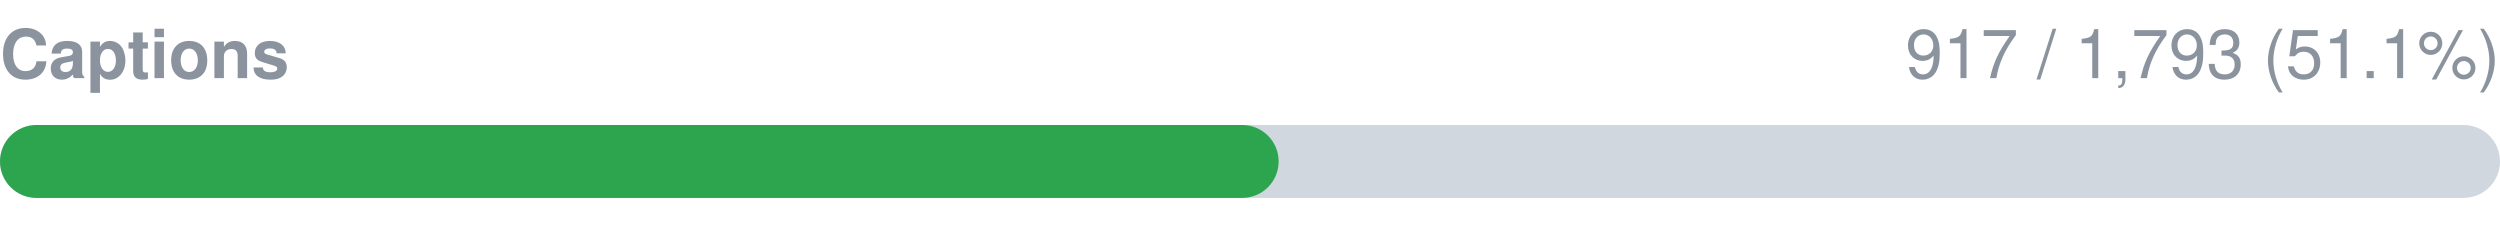
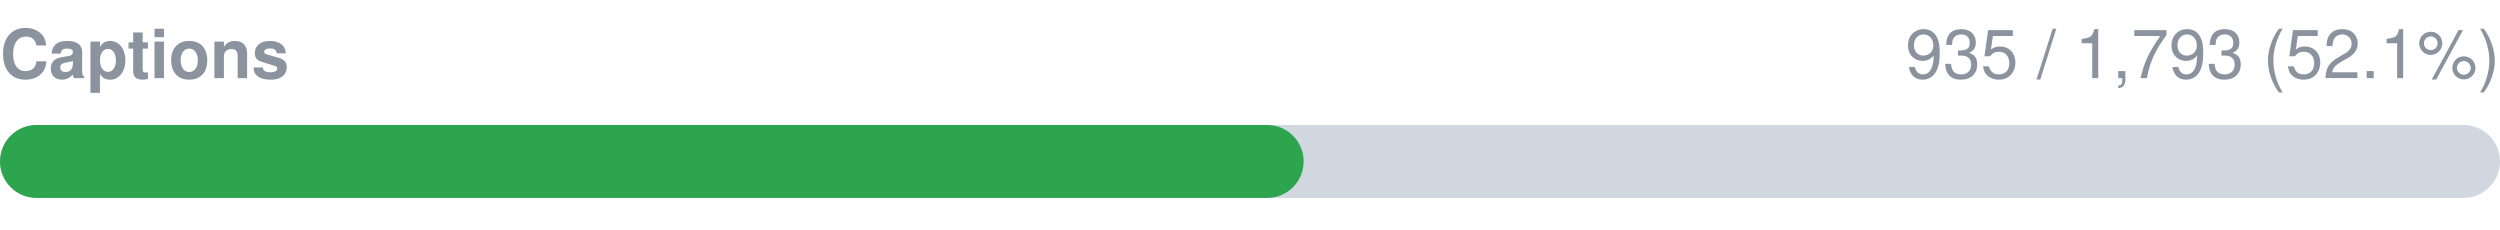
<svg xmlns="http://www.w3.org/2000/svg" width="480" height="44" viewBox="0 0 480 44" role="img">
  <text x="0" y="15" font-family="-apple-system,Segoe UI,Helvetica,Arial,sans-serif" font-size="13" font-weight="600" fill="#8b949e">Captions</text>
-   <text x="480" y="15" font-family="-apple-system,Segoe UI,Helvetica,Arial,sans-serif" font-size="13" text-anchor="end" fill="#8b949e">917 / 1,793 (51.1%)</text>
+   <text x="480" y="15" font-family="-apple-system,Segoe UI,Helvetica,Arial,sans-serif" font-size="13" text-anchor="end" fill="#8b949e">935 / 1,793 (52.1%)</text>
  <rect x="0" y="24" width="480" height="14" rx="7" fill="#d0d7de" />
-   <rect x="0" y="24" width="245.5" height="14" rx="7" fill="#2da44e" />
+   <rect x="0" y="24" width="250.3" height="14" rx="7" fill="#2da44e" />
</svg>
